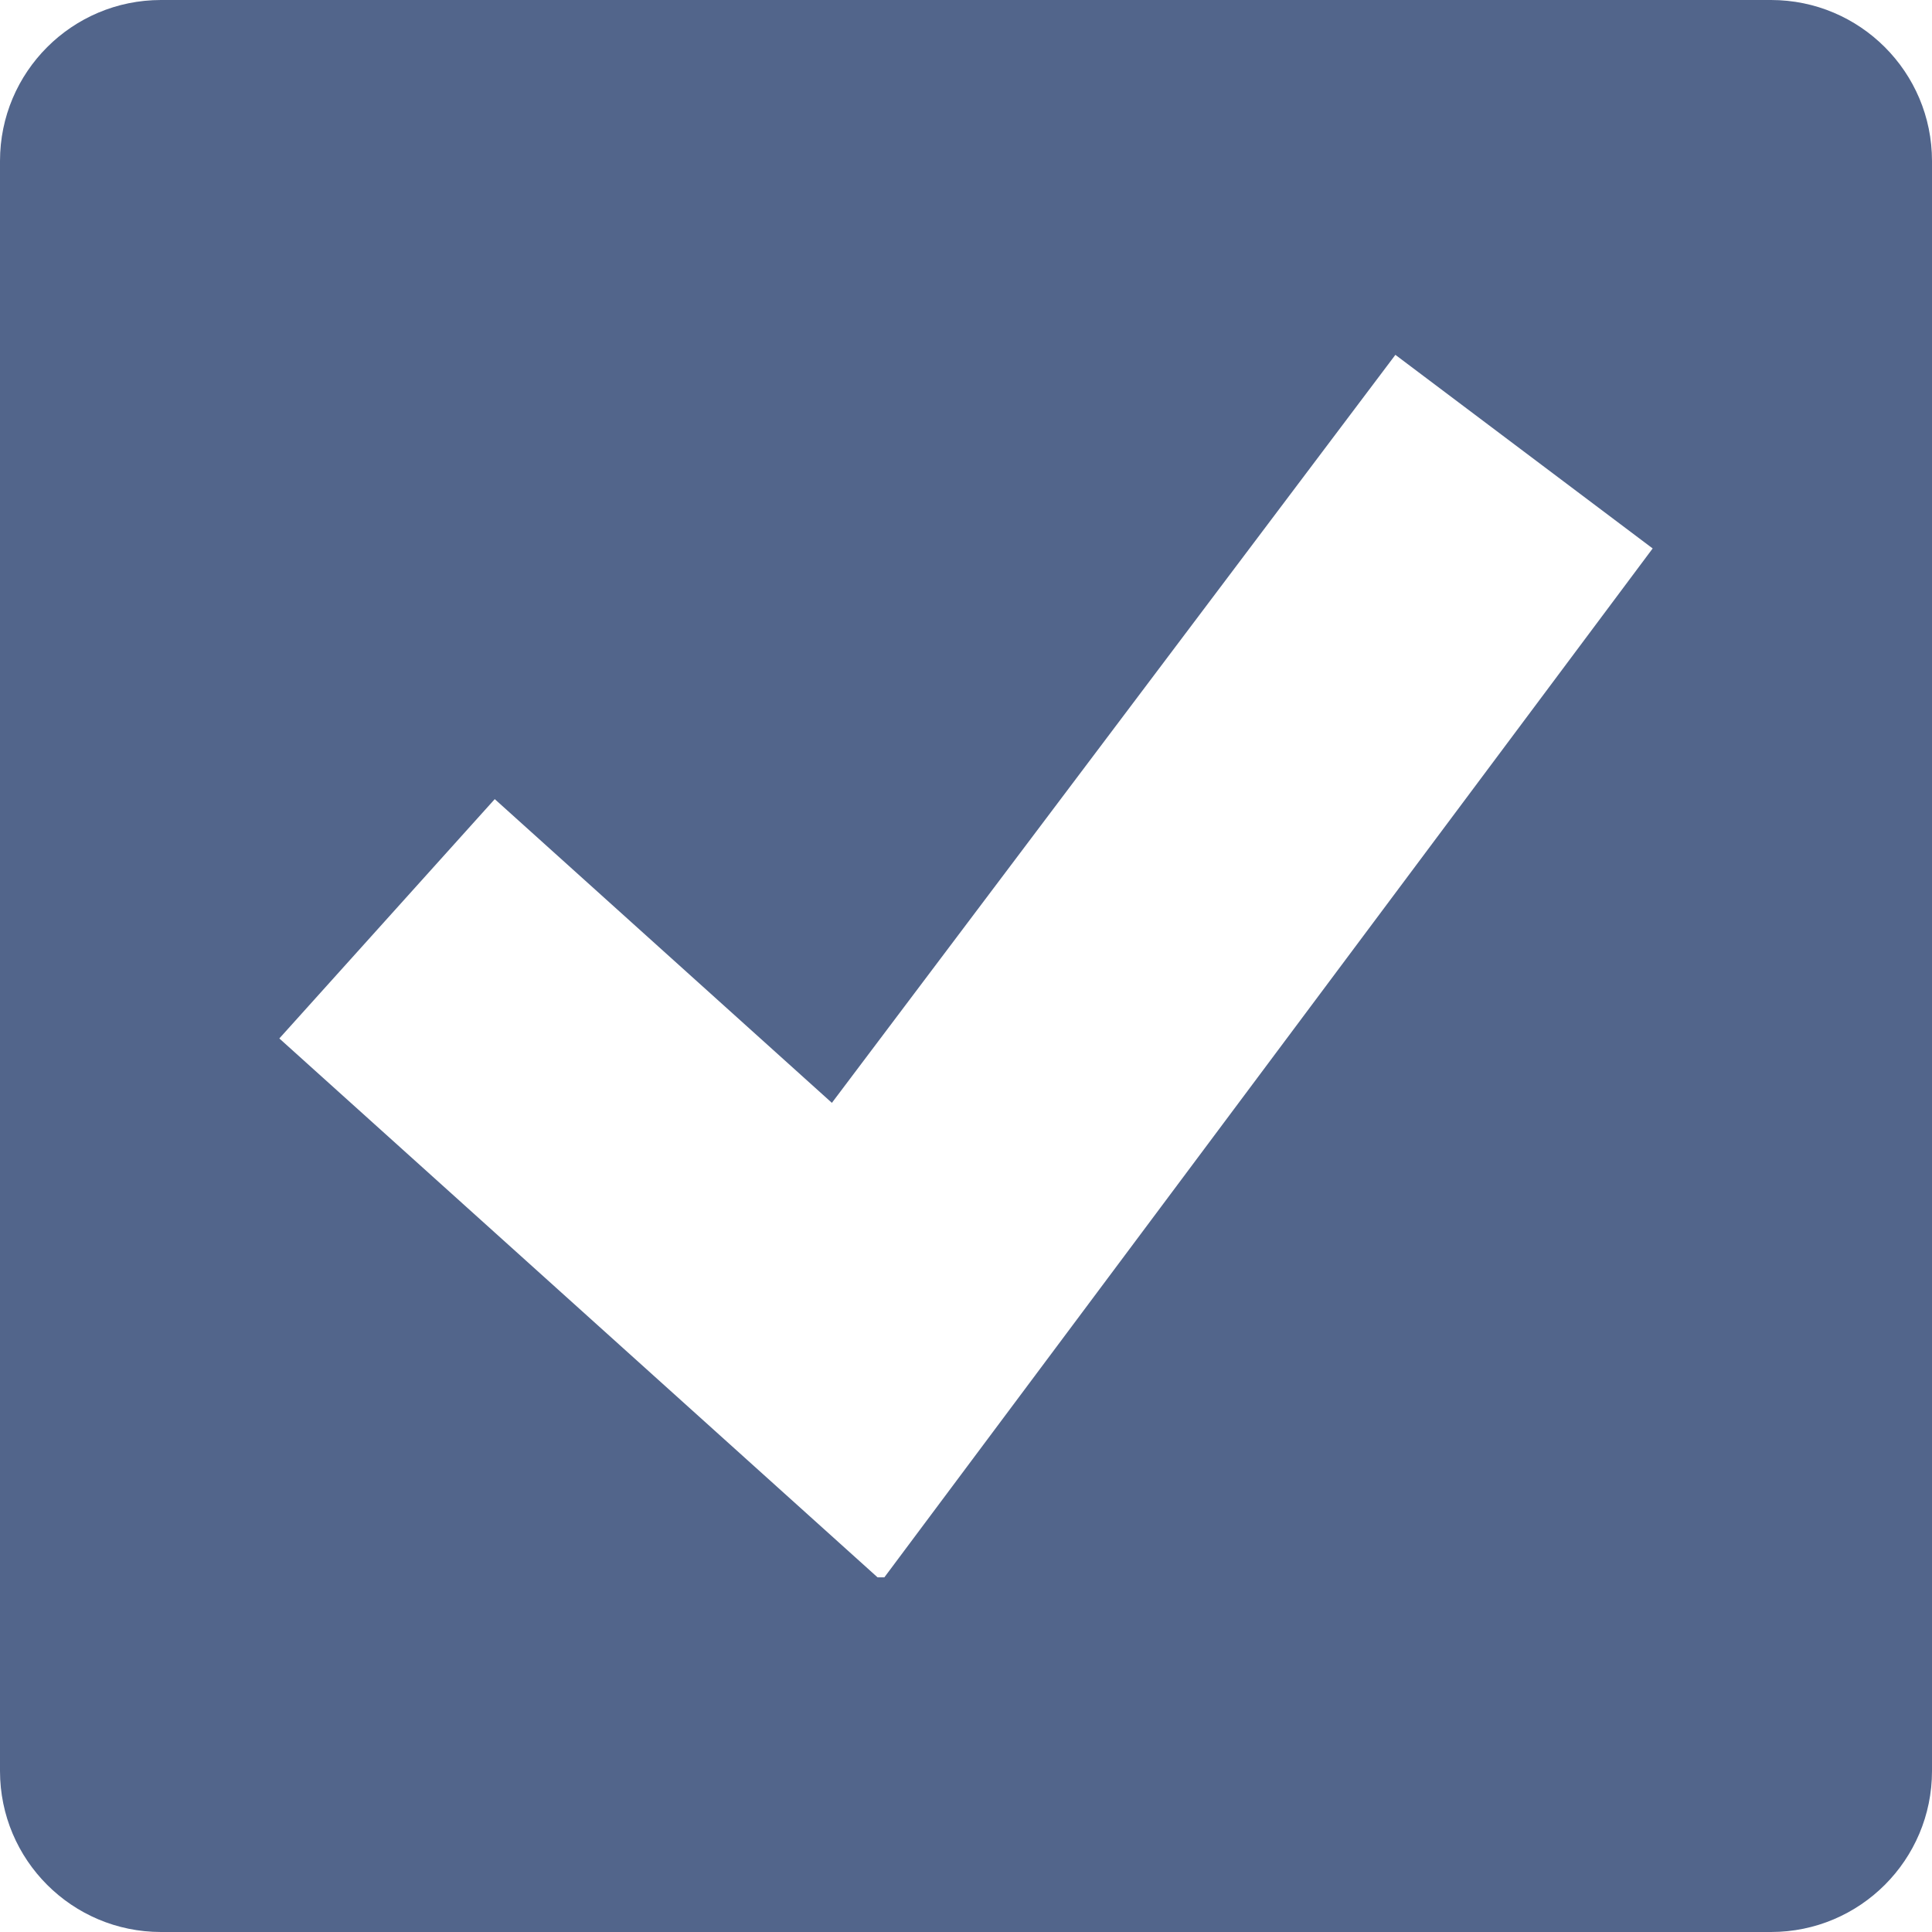
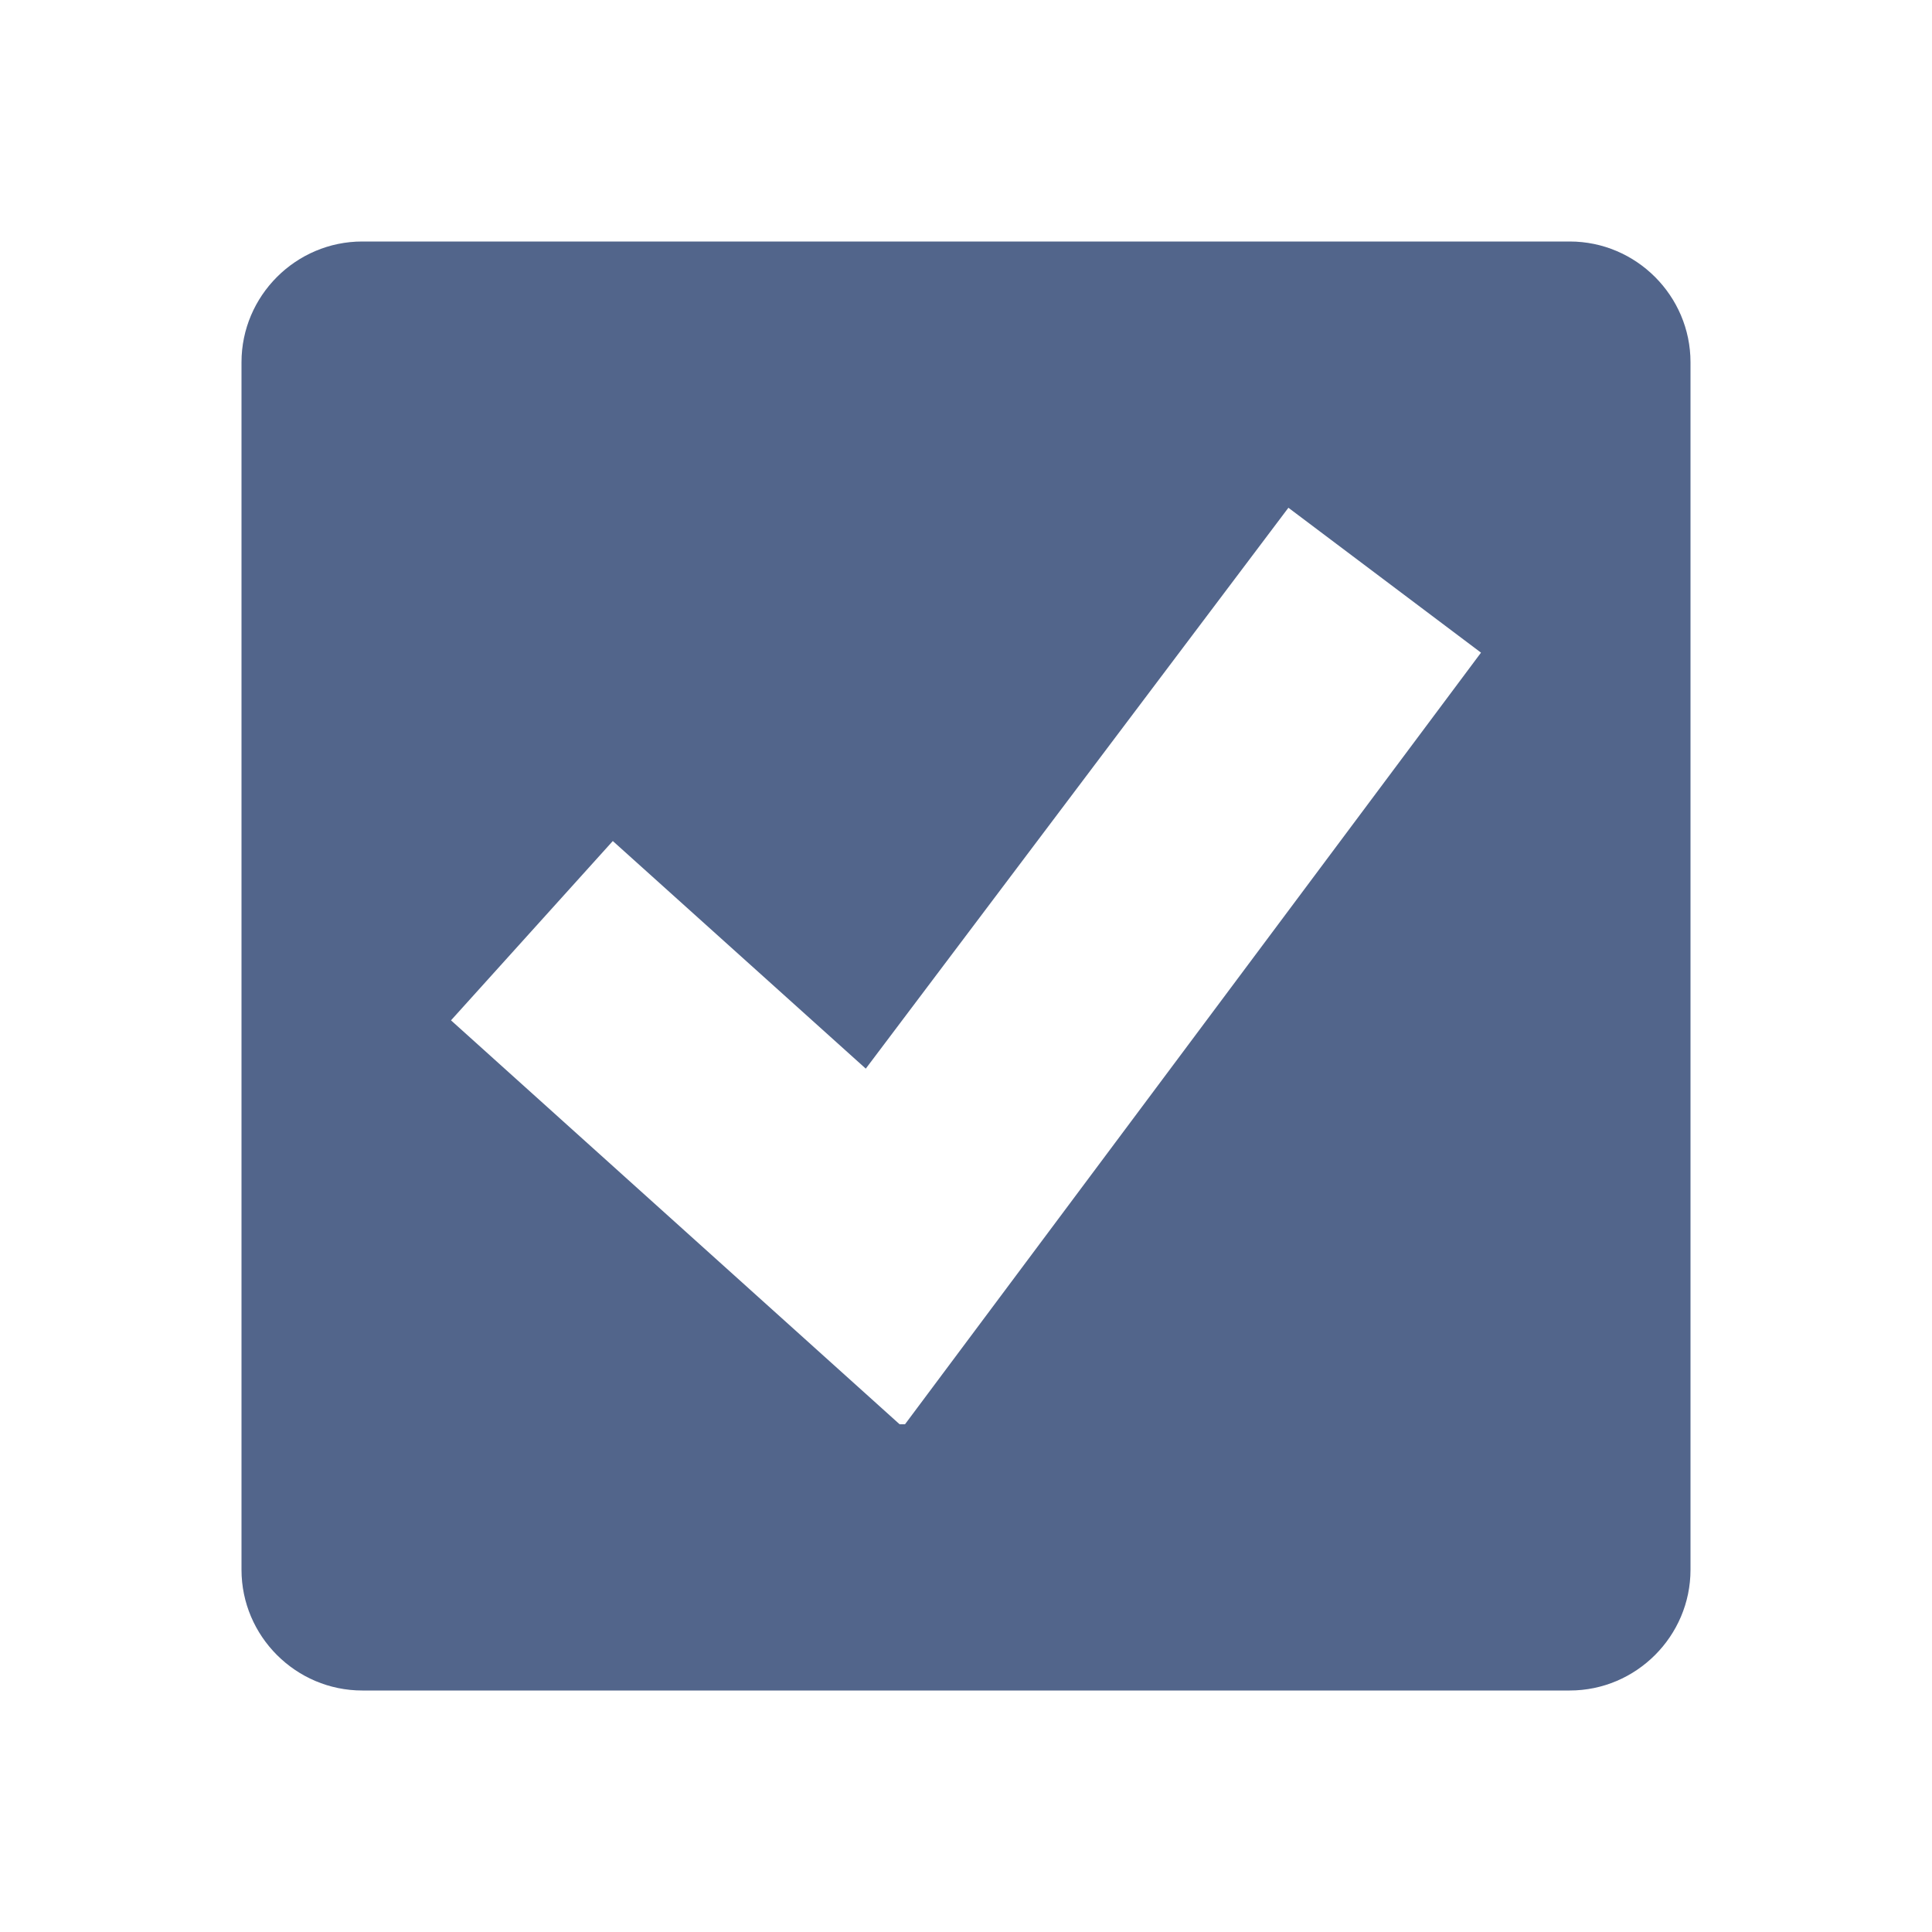
- <svg xmlns="http://www.w3.org/2000/svg" id="Layer_1" data-name="Layer 1" viewBox="0 0 240 240">
-   <defs>
-     <style>.cls-1{fill:none;}.cls-2{clip-path:url(#clip-path);}.cls-3{fill:#52658b;}</style>
-     <clipPath id="clip-path" transform="translate(-40 -40)">
-       <rect class="cls-1" x="40" y="40" width="240" height="240" />
+ <svg xmlns="http://www.w3.org/2000/svg" xmlns:xlink="http://www.w3.org/1999/xlink" version="1.1" id="Layer_1" x="0px" y="0px" viewBox="0 0 320 320" style="enable-background:new 0 0 320 320;" xml:space="preserve">
+   <style type="text/css">
+ 	.st0{clip-path:url(#SVGID_00000066502539482949692590000011708756959621566888_);fill:#52658B;}
+ 	.st1{fill:none;}
+ </style>
+   <g>
+     <defs>
+       <rect id="SVGID_1_" x="40" y="40" width="240" height="240" />
+     </defs>
+     <clipPath id="SVGID_00000124144929065378269920000007749728153159121830_">
+       <use xlink:href="#SVGID_1_" style="overflow:visible;" />
    </clipPath>
-   </defs>
-   <g class="cls-2">
-     <path class="cls-3" d="M245.3,108.13,149.86,235.94l-.85,0h0L74.7,169l26.76-29.73L143.34,177l70-92.92ZM280,260V60a20,20,0,0,0-20-20H60A20,20,0,0,0,40,60V260a20,20,0,0,0,20,20H260a20,20,0,0,0,20-20" transform="translate(-40 -40)" />
+     <path style="clip-path:url(#SVGID_00000124144929065378269920000007749728153159121830_);fill:#52658B;" d="M245.3,108.1   l-95.4,127.8l-0.9,0h0l0,0L74.7,169l26.8-29.7l41.9,37.7l70-92.9L245.3,108.1z M280,260V60c0-11-9-20-20-20H60c-11,0-20,9-20,20   v200c0,11,9,20,20,20h200C271,280,280,271,280,260" />
  </g>
+   <rect class="st1" width="320" height="320" />
</svg>
